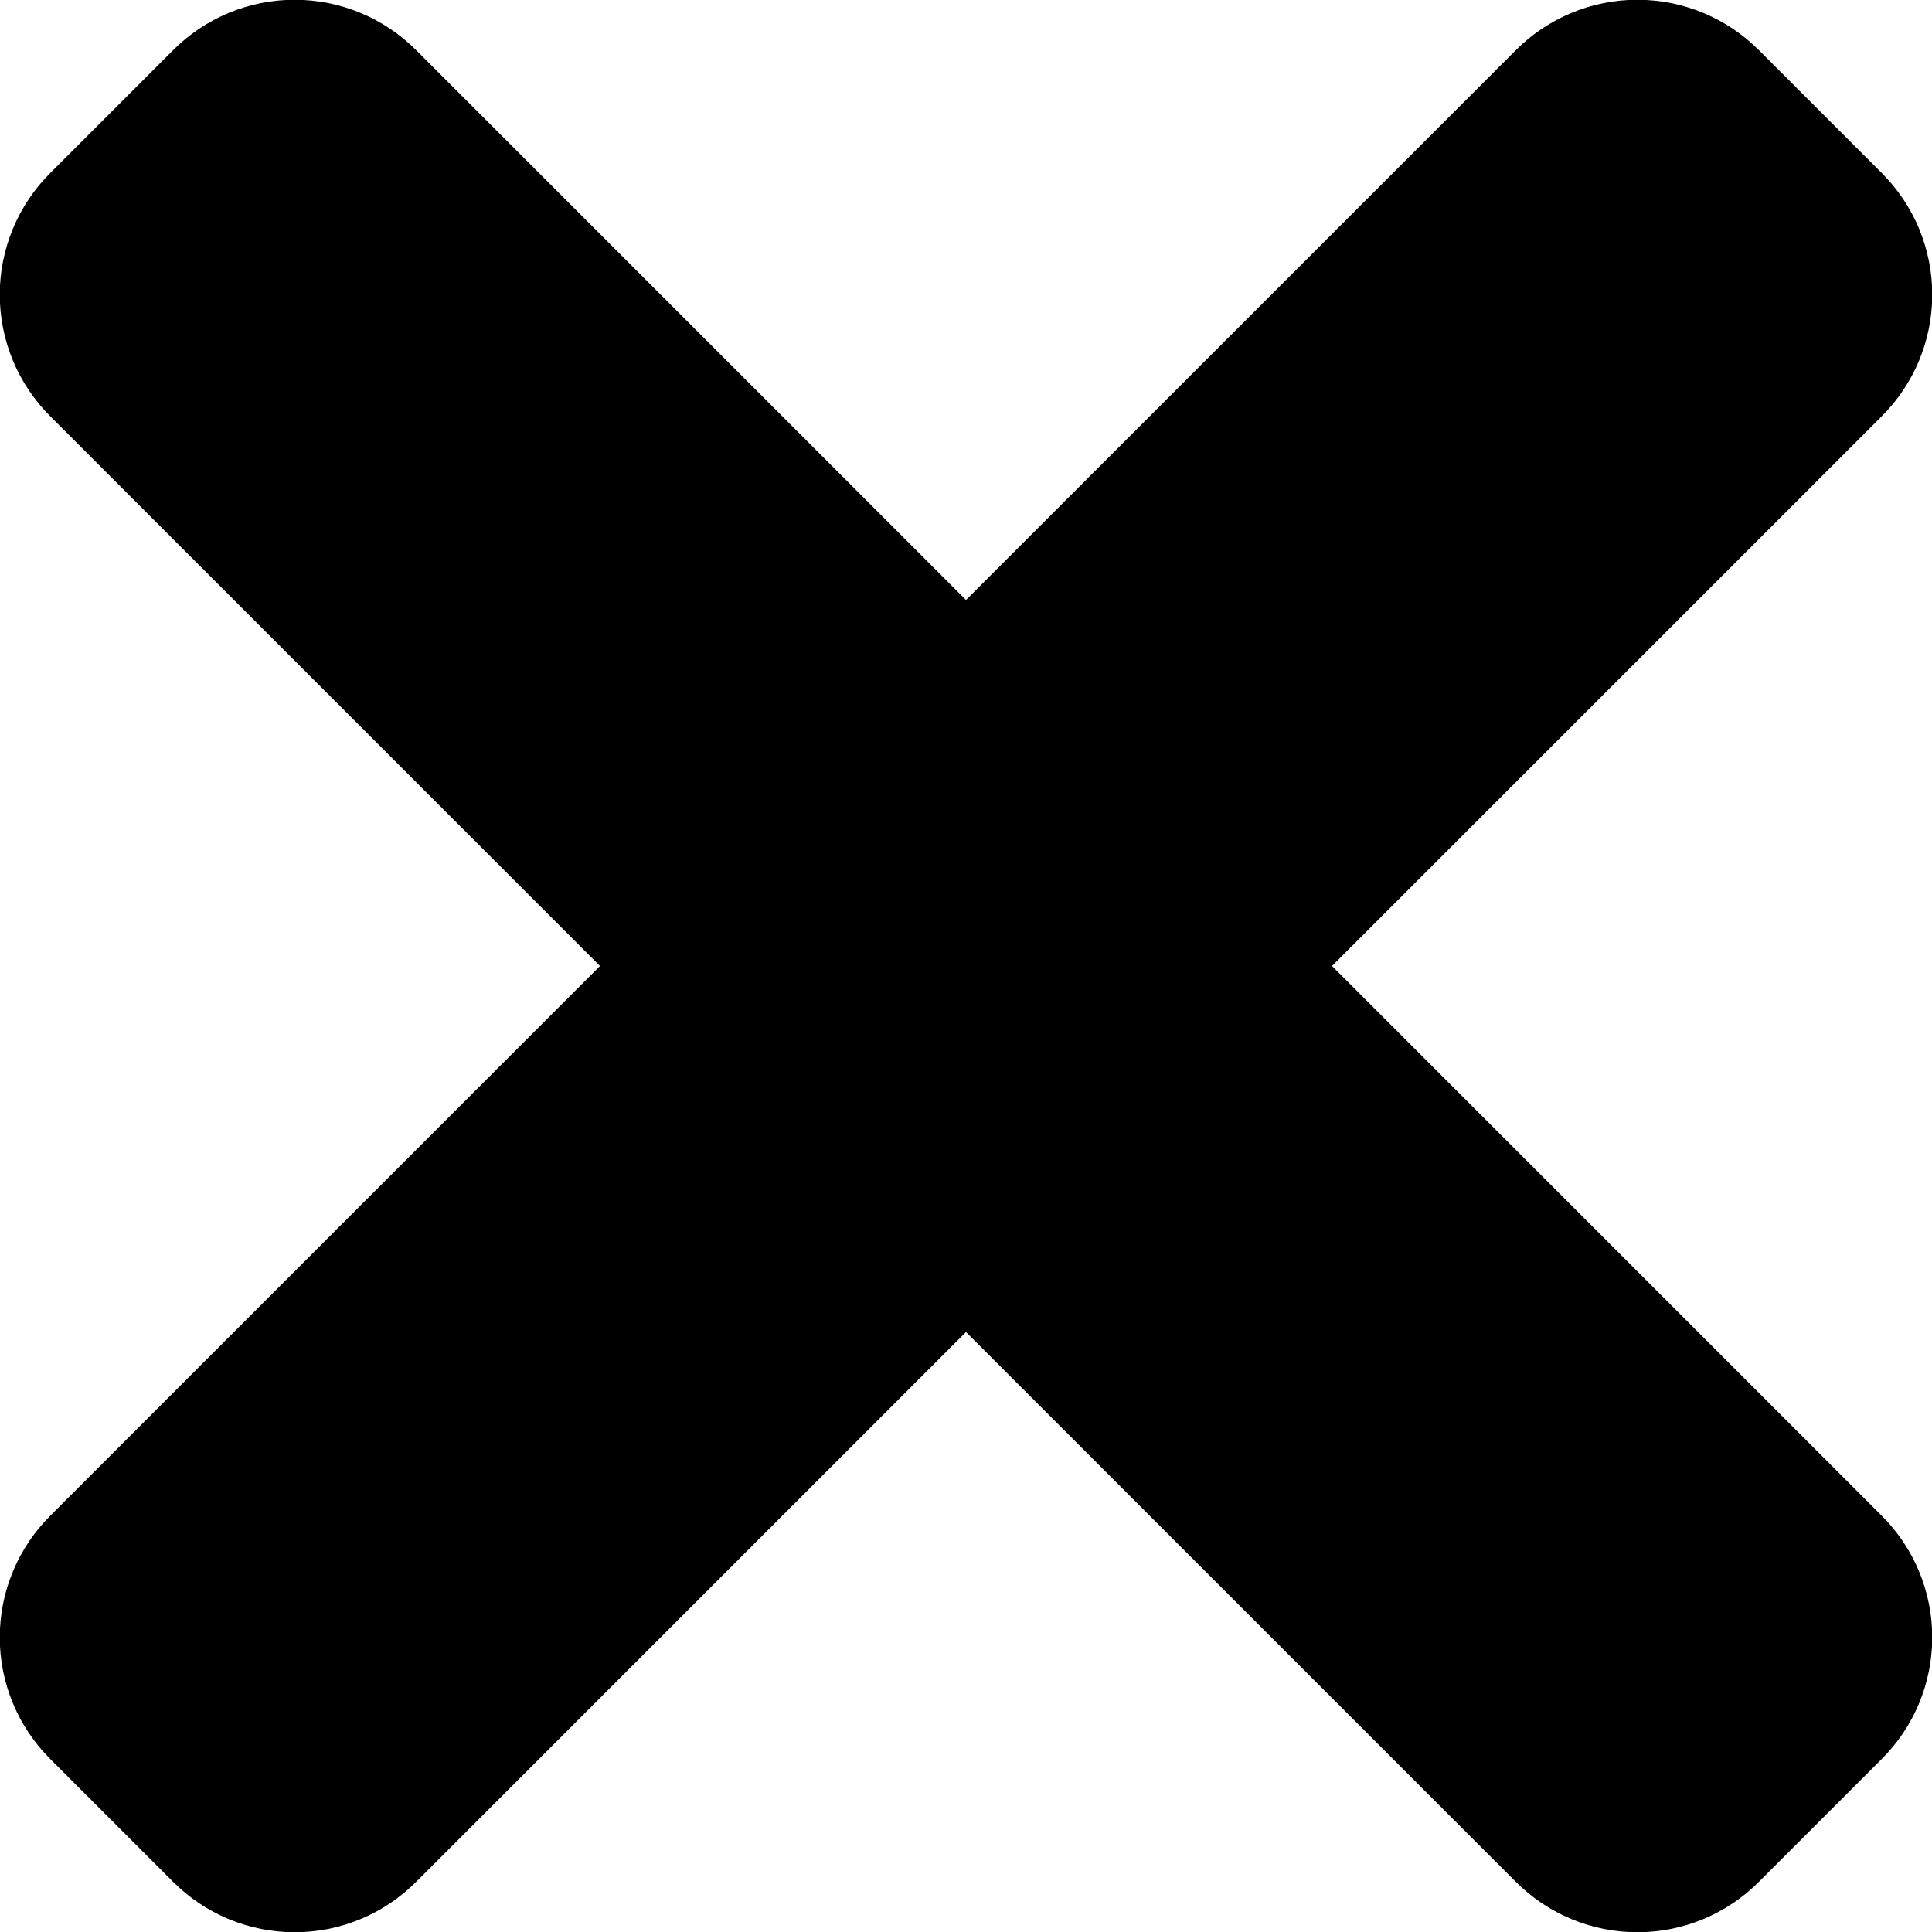
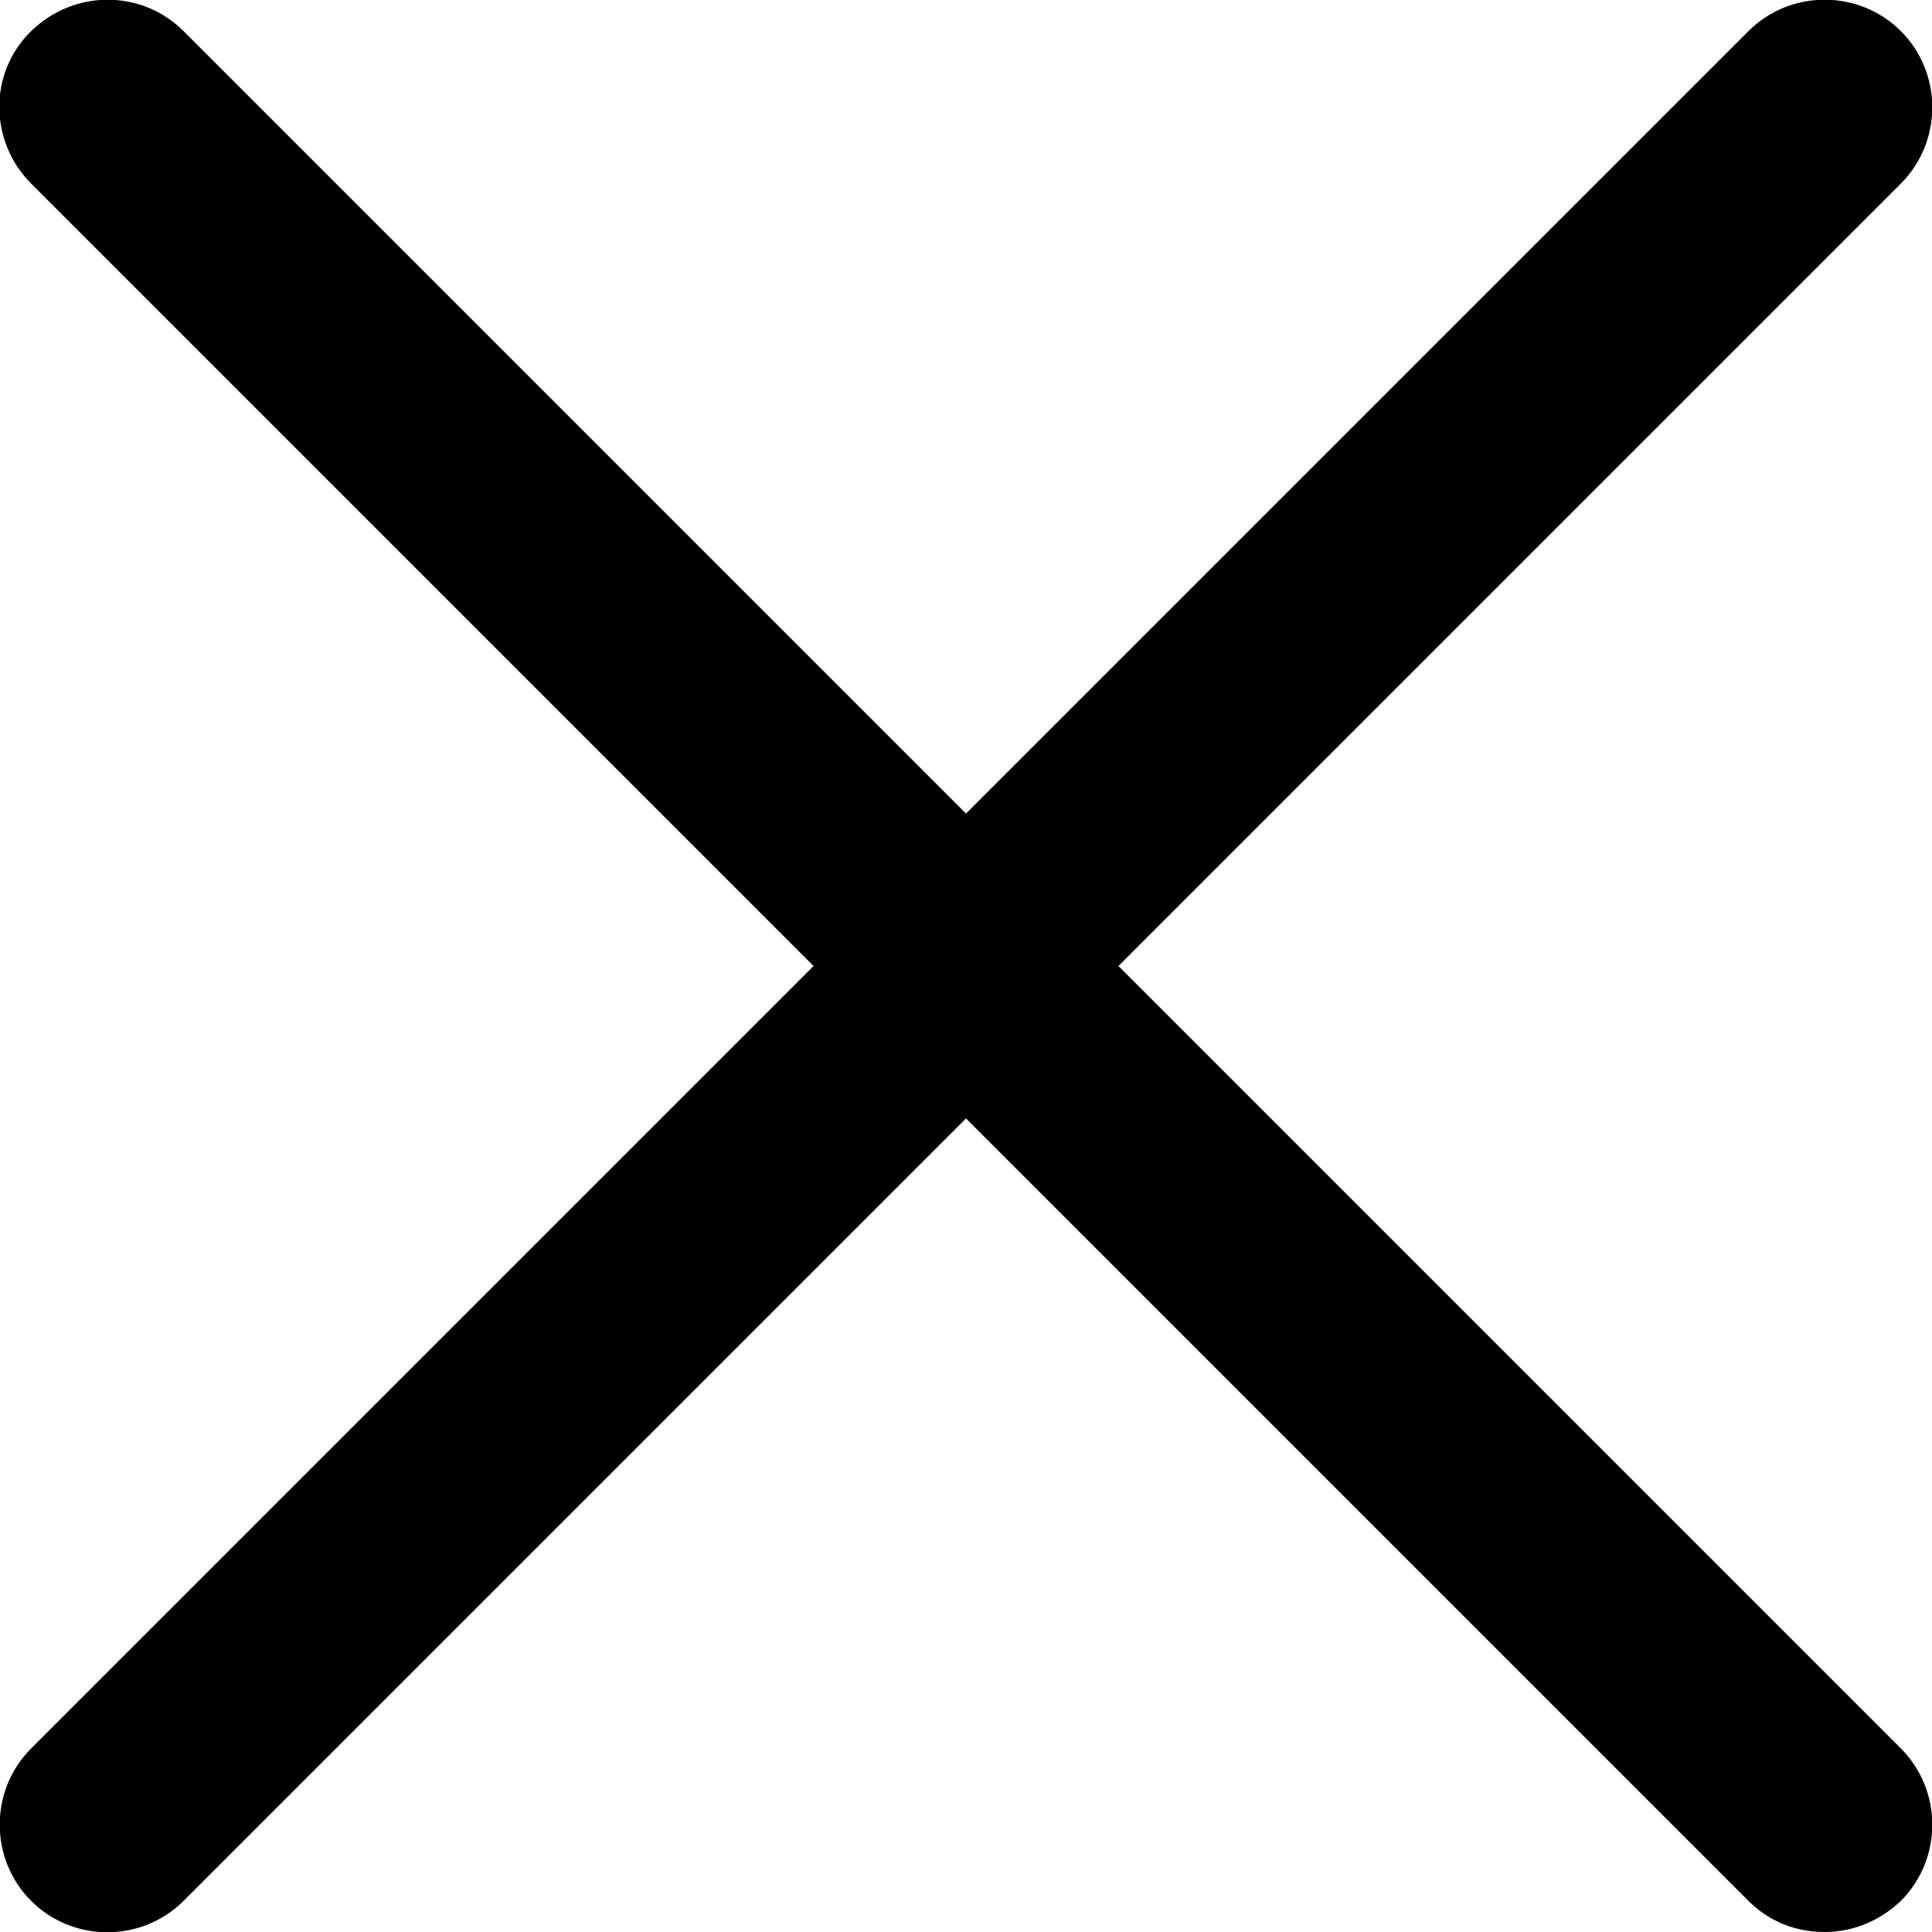
- <svg xmlns="http://www.w3.org/2000/svg" aria-hidden="true" focusable="false" role="img" viewBox="0 0 18 18">
-   <path d="M12.41,9l5.12-5.12a1.6,1.6,0,0,0,0-2.27L16.39.47a1.6,1.6,0,0,0-2.27,0L9,5.59,3.88.47a1.6,1.6,0,0,0-2.27,0L.47,1.61a1.6,1.6,0,0,0,0,2.27L5.59,9,.47,14.12a1.6,1.6,0,0,0,0,2.27l1.14,1.14a1.6,1.6,0,0,0,2.27,0L9,12.41l5.12,5.12a1.6,1.6,0,0,0,2.27,0l1.14-1.14a1.6,1.6,0,0,0,0-2.27Z" />
+ <svg xmlns="http://www.w3.org/2000/svg" aria-hidden="true" viewBox="0 0 18 18" role="img" focusable="false">
+   <path id="b" d="M10.42,9L17.71,1.71c.39-.39,.39-1.03,0-1.42s-1.03-.39-1.42,0l-7.29,7.29L1.71,.29C1.32-.1,.69-.1,.29,.29S-.1,1.32,.29,1.71l7.29,7.29L.29,16.29c-.39,.39-.39,1.03,0,1.42s1.03,.39,1.42,0l7.29-7.29,7.29,7.29c.2,.2,.45,.29,.71,.29s.51-.1,.71-.29c.39-.39,.39-1.03,0-1.42l-7.29-7.29Z" />
</svg>
